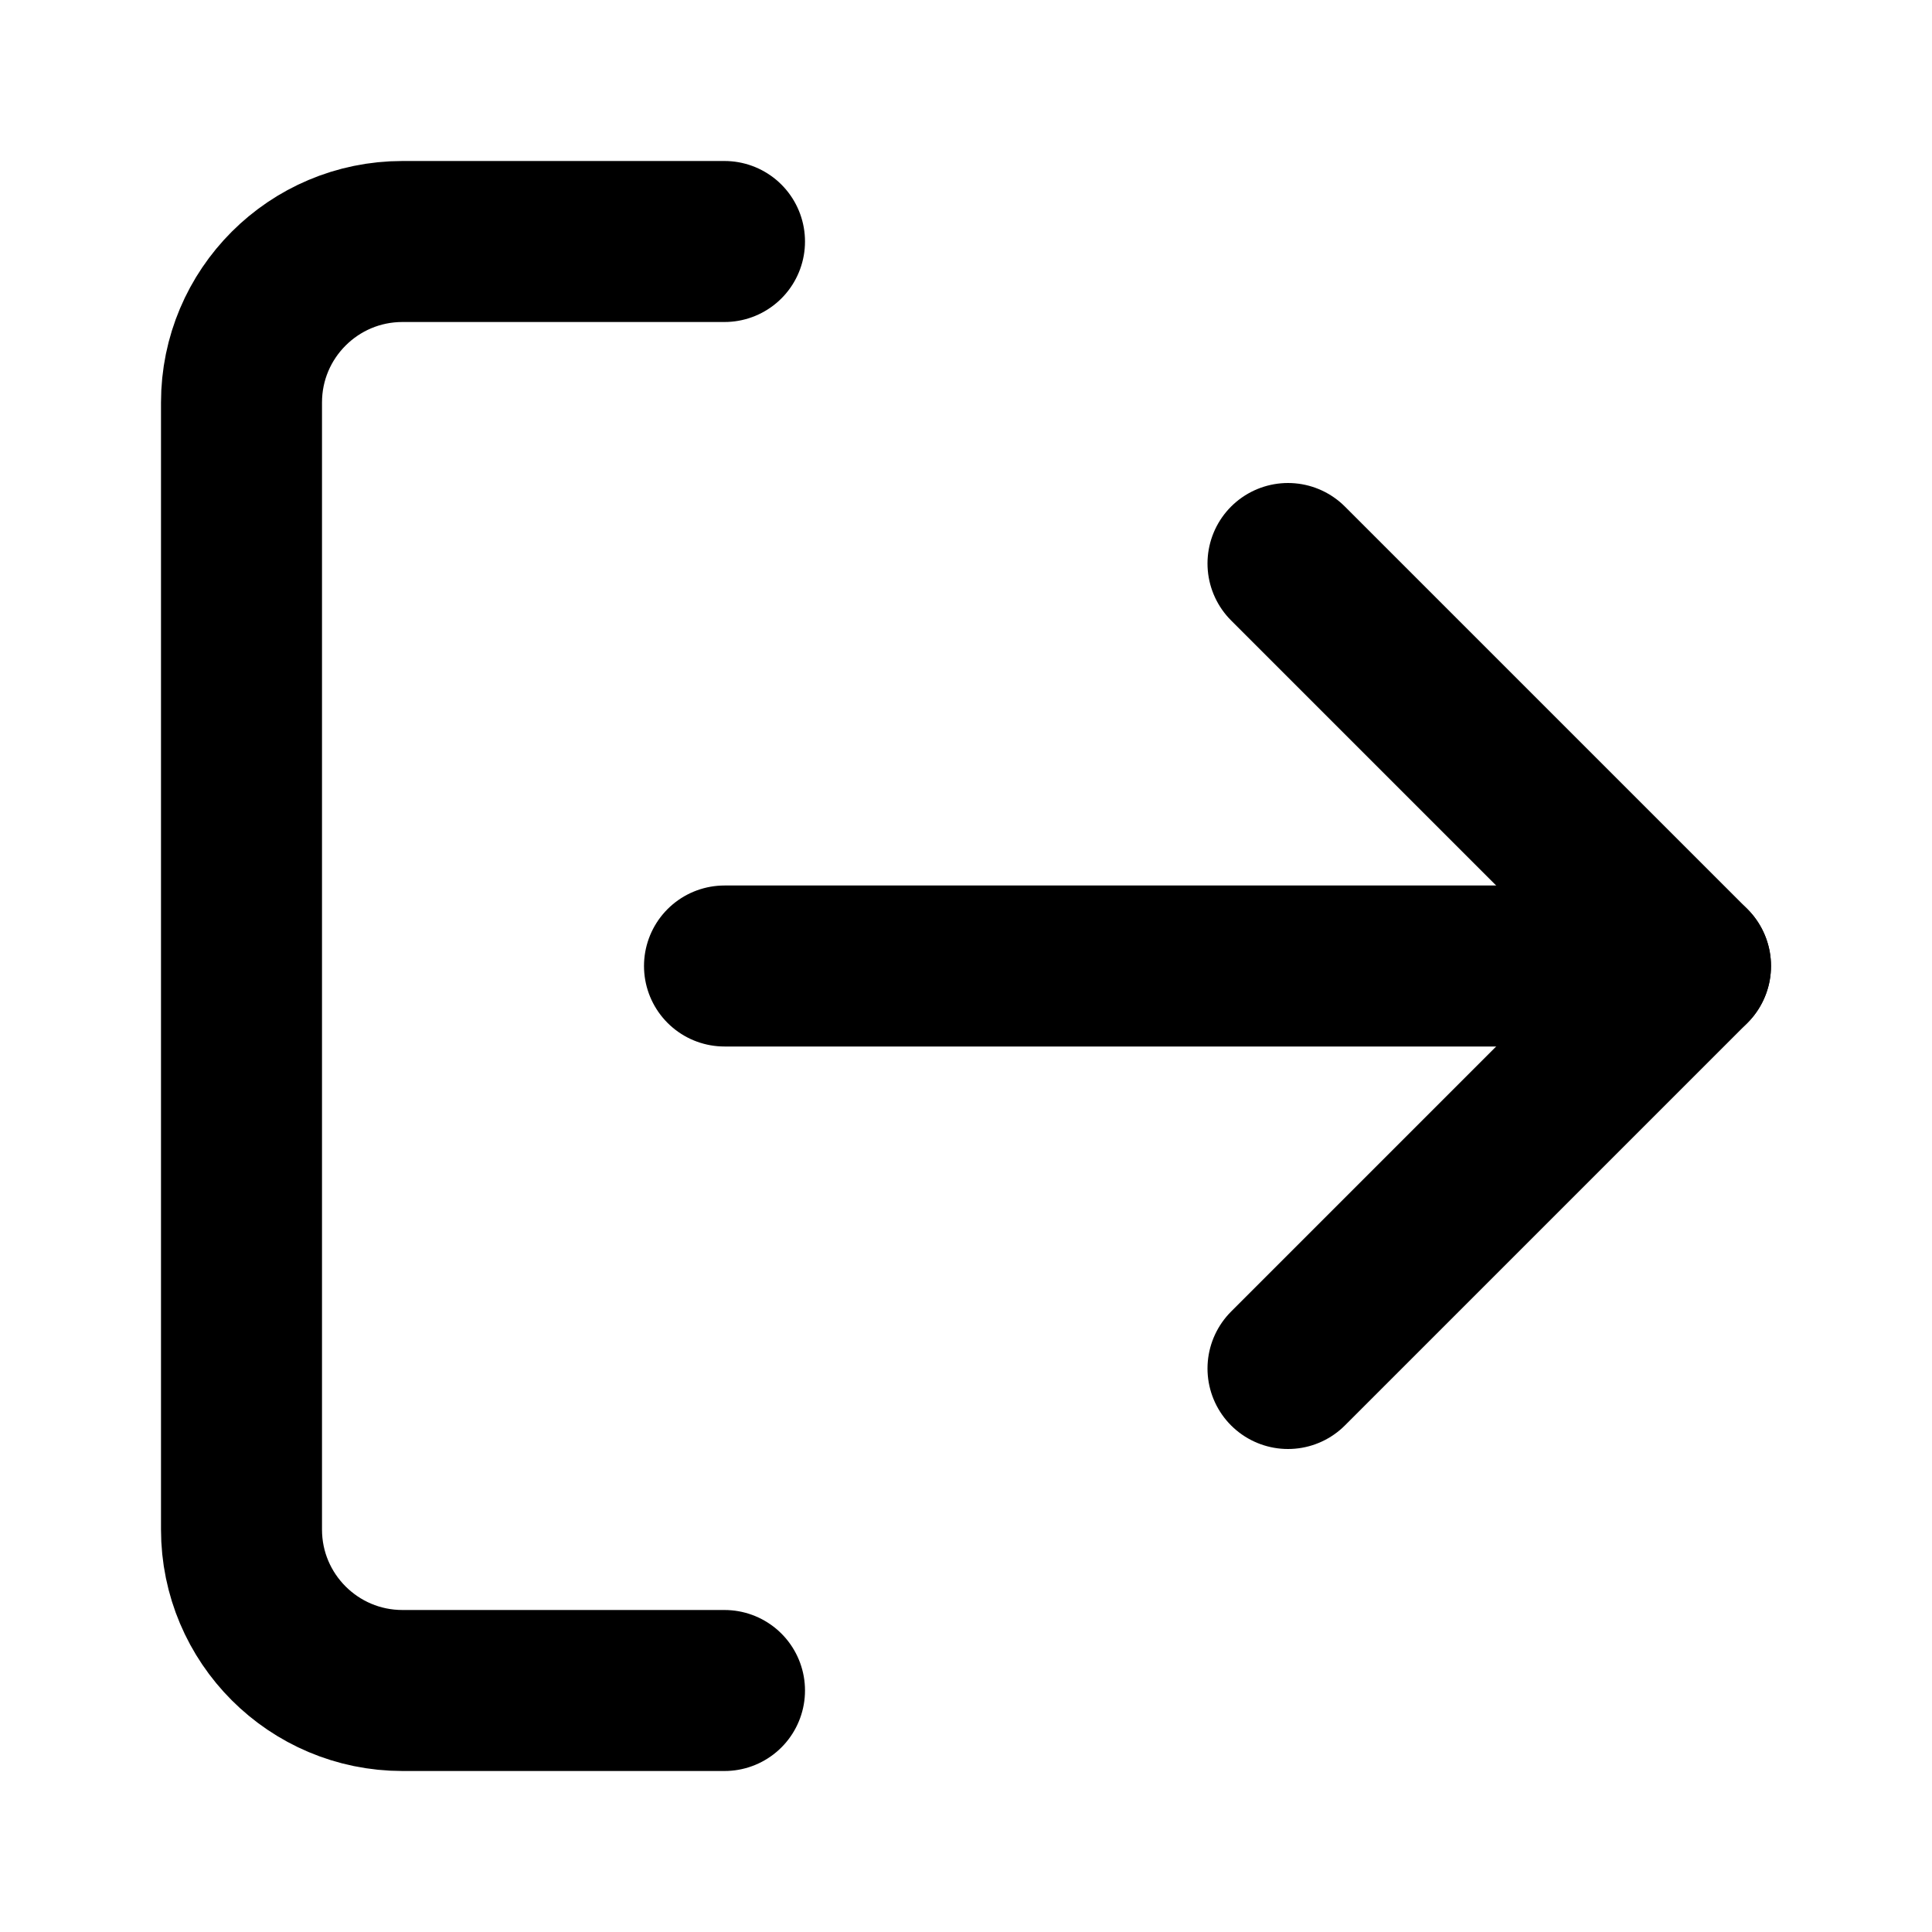
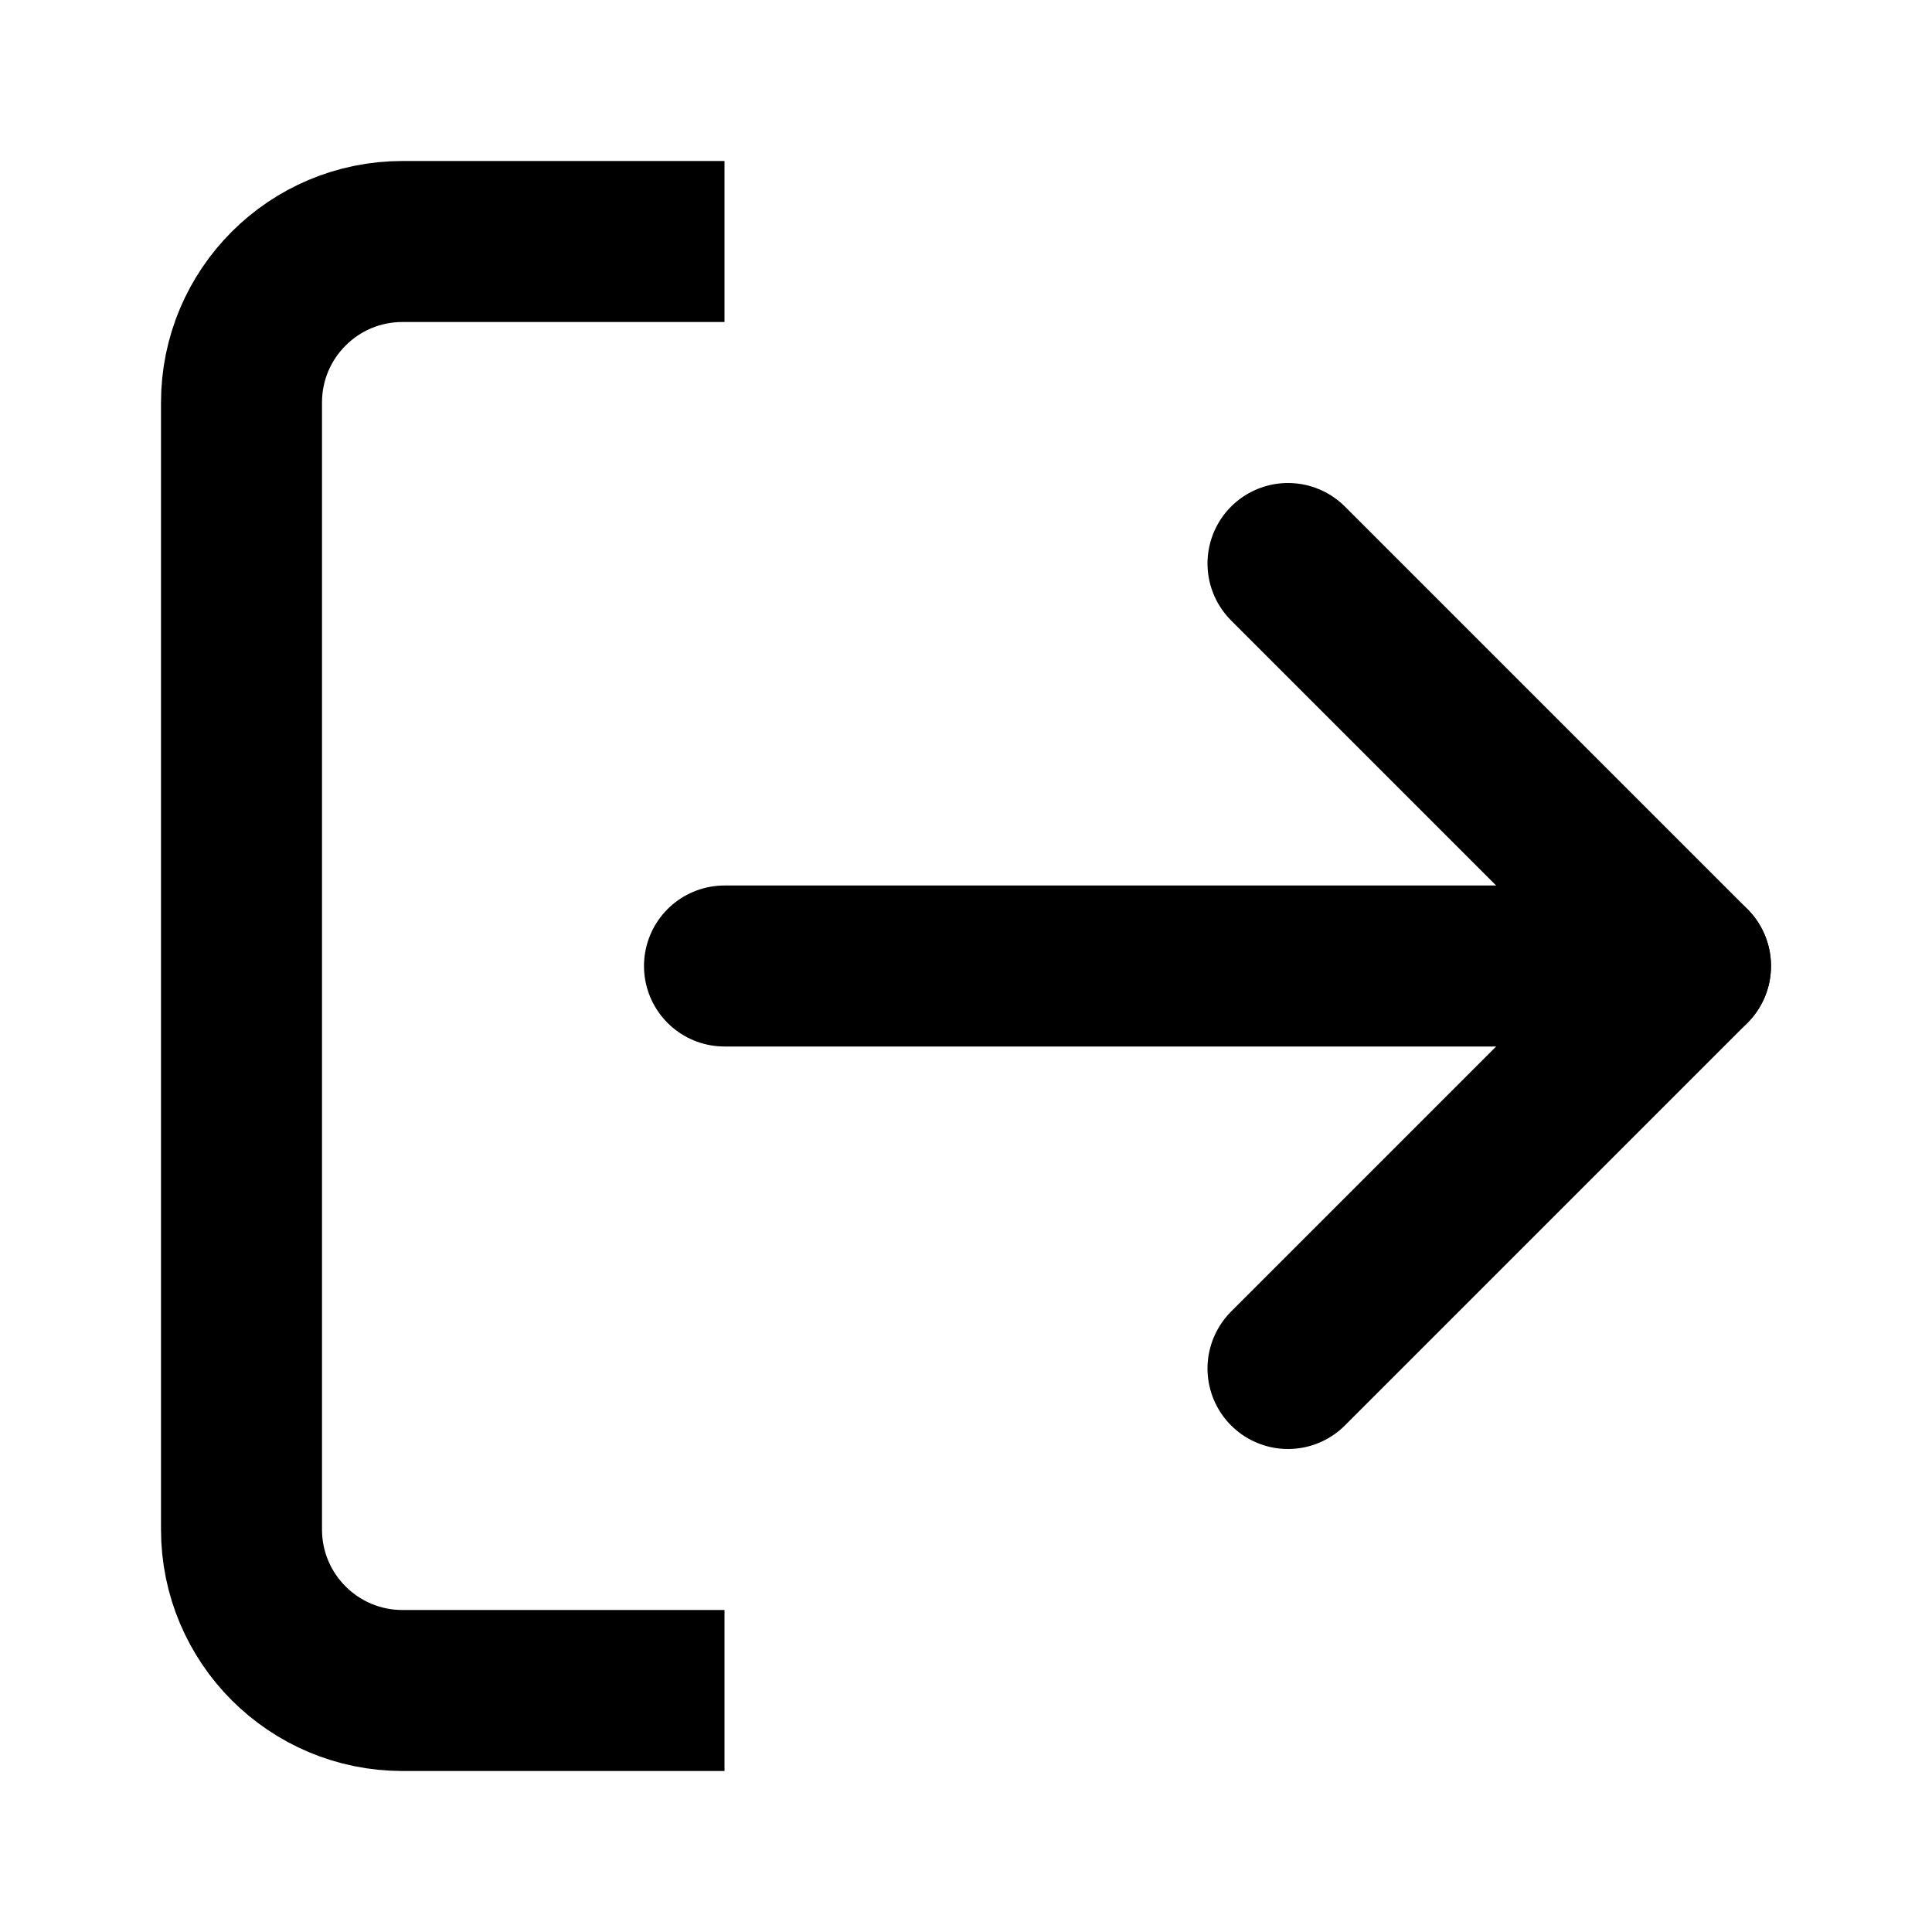
- <svg xmlns="http://www.w3.org/2000/svg" viewBox="0 0 24 24" fill="none" stroke="currentColor" stroke-width="2" stroke-linecap="round" stroke-linejoin="round">
-   <path d="M9 21H5a2 2 0 0 1-2-2V5a2 2 0 0 1 2-2h4" />
-   <polyline points="16 17 21 12 16 7" />
-   <line x1="21" y1="12" x2="9" y2="12" />
+ <svg xmlns="http://www.w3.org/2000/svg" viewBox="0 0 24 24" fill="none">
+   <path d="M9 21H5a2 2 0 0 1-2-2V5a2 2 0 0 1 2-2h4" stroke="currentColor" stroke-width="2" />
+   <path d="M16 17l5-5-5-5" stroke="currentColor" stroke-width="2" stroke-linecap="round" stroke-linejoin="round" />
+   <path d="M21 12H9" stroke="currentColor" stroke-width="2" stroke-linecap="round" />
</svg>
